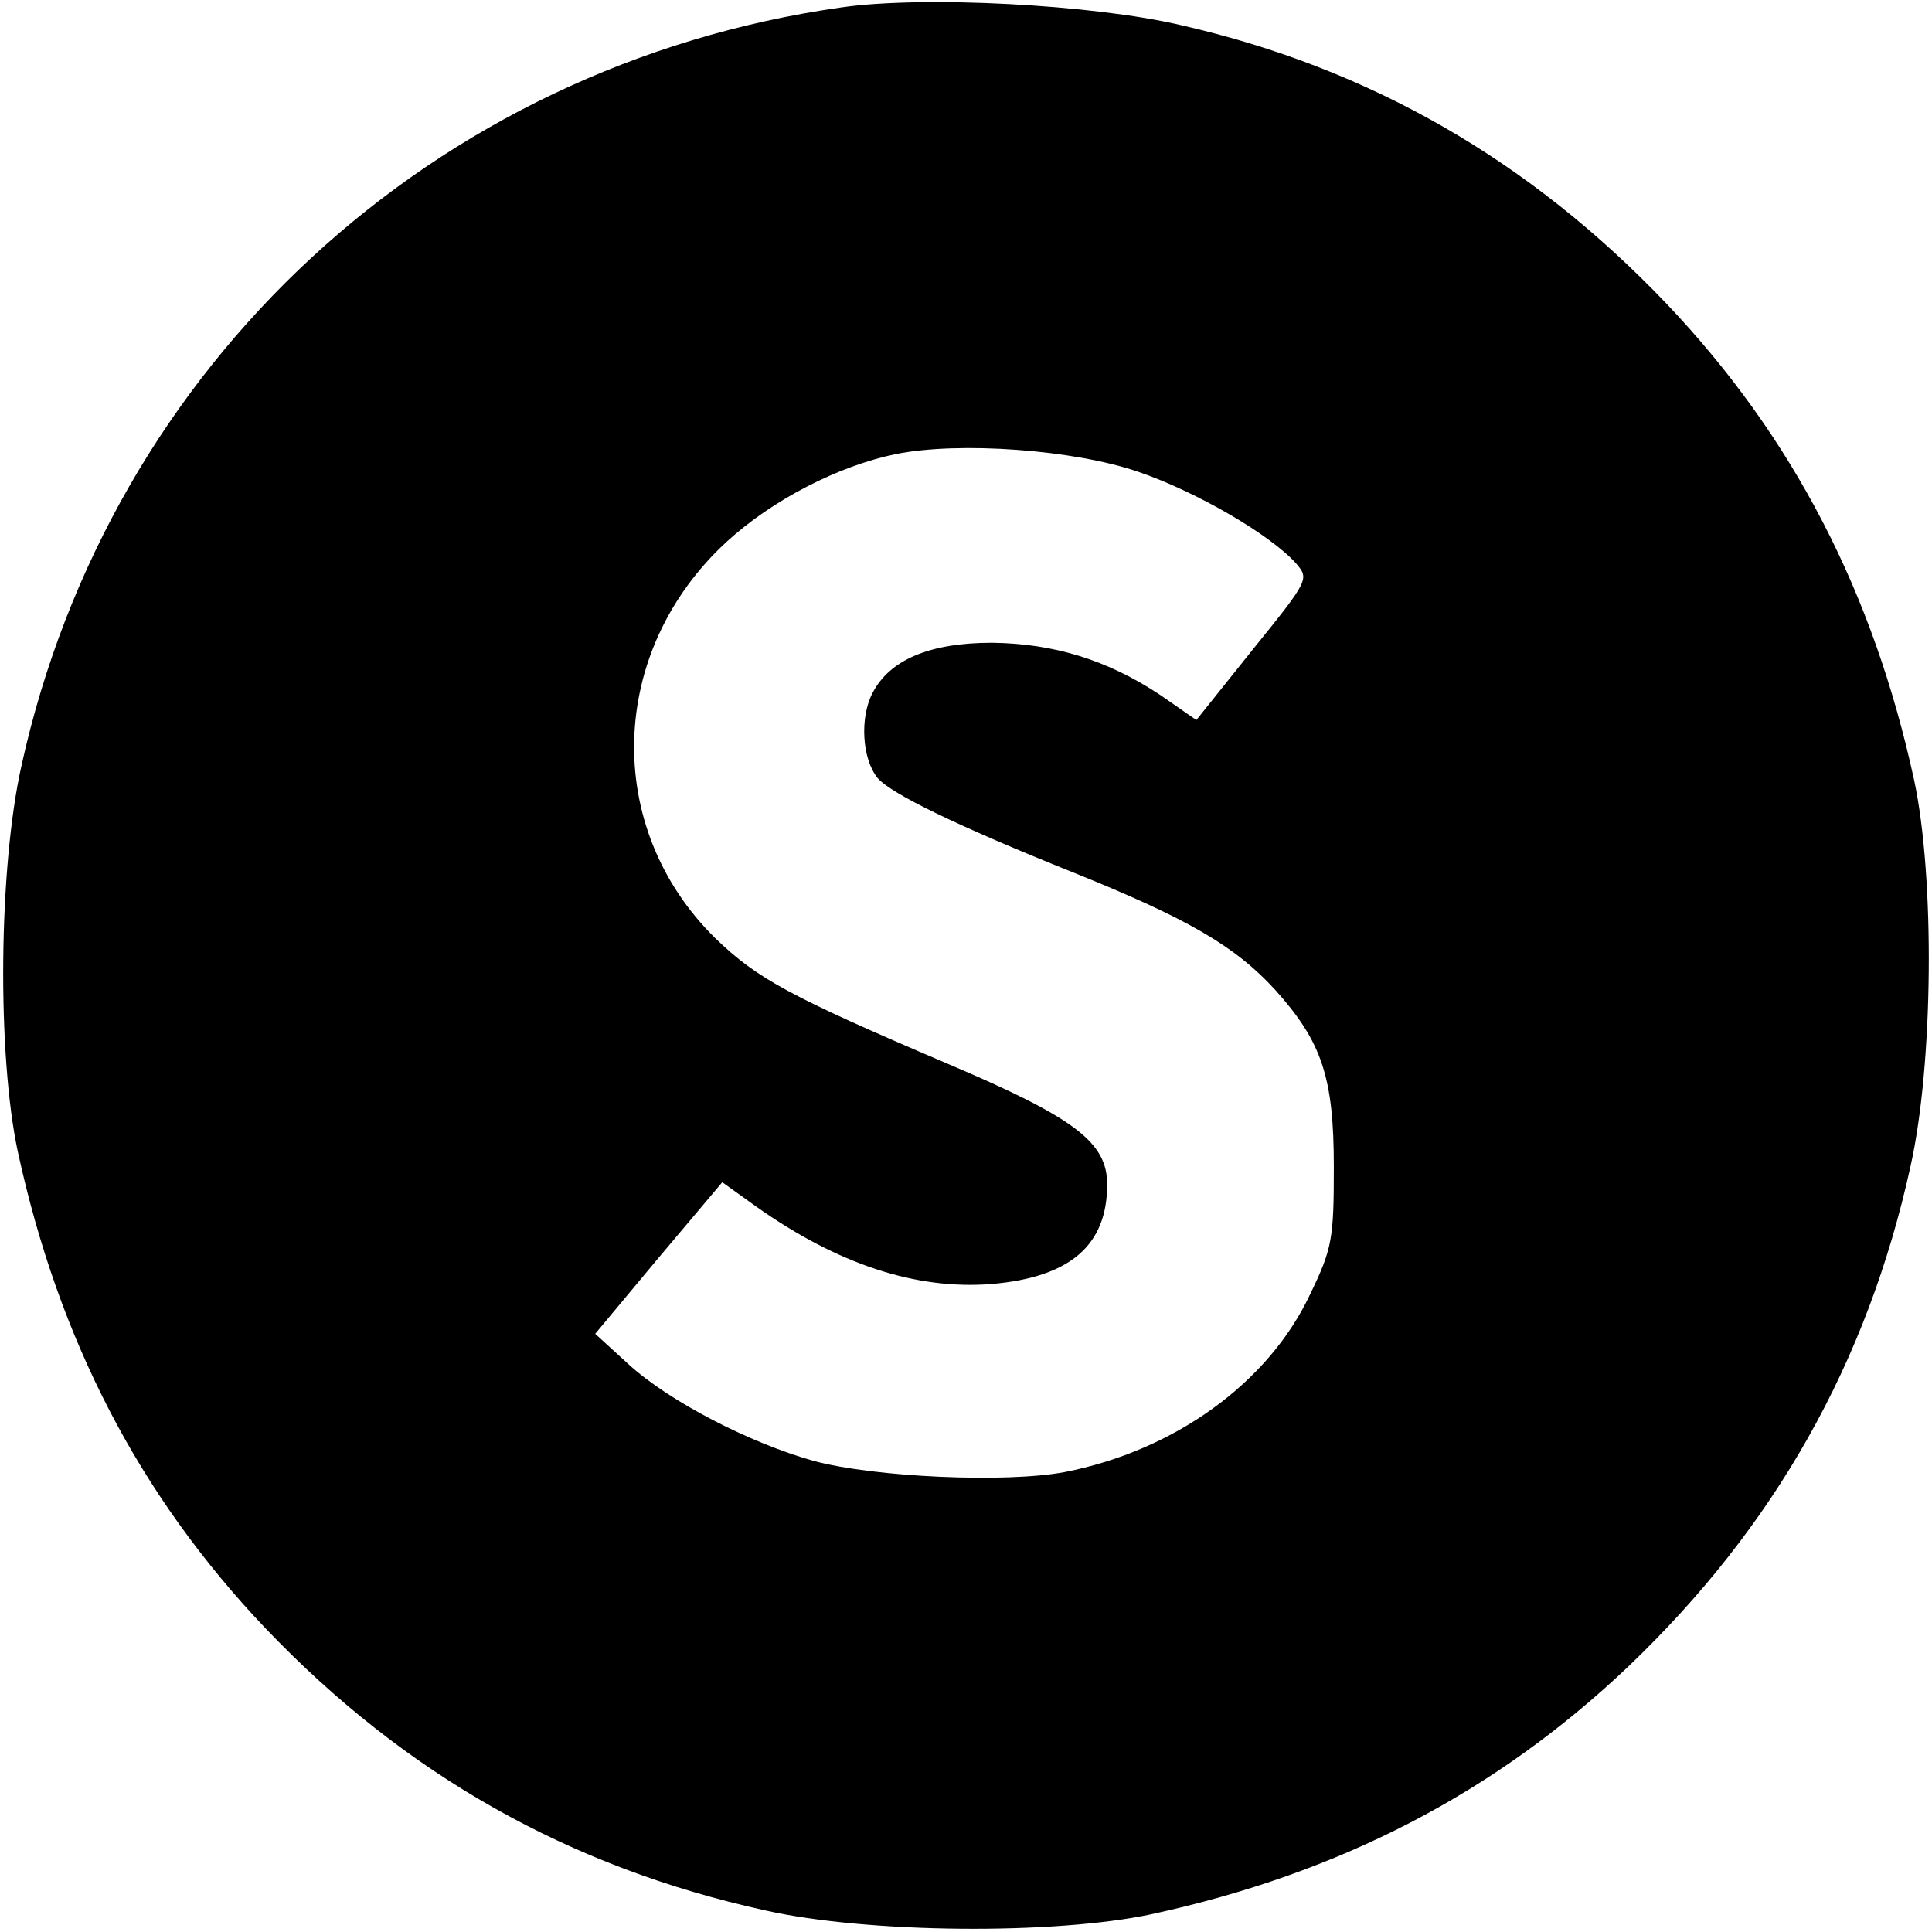
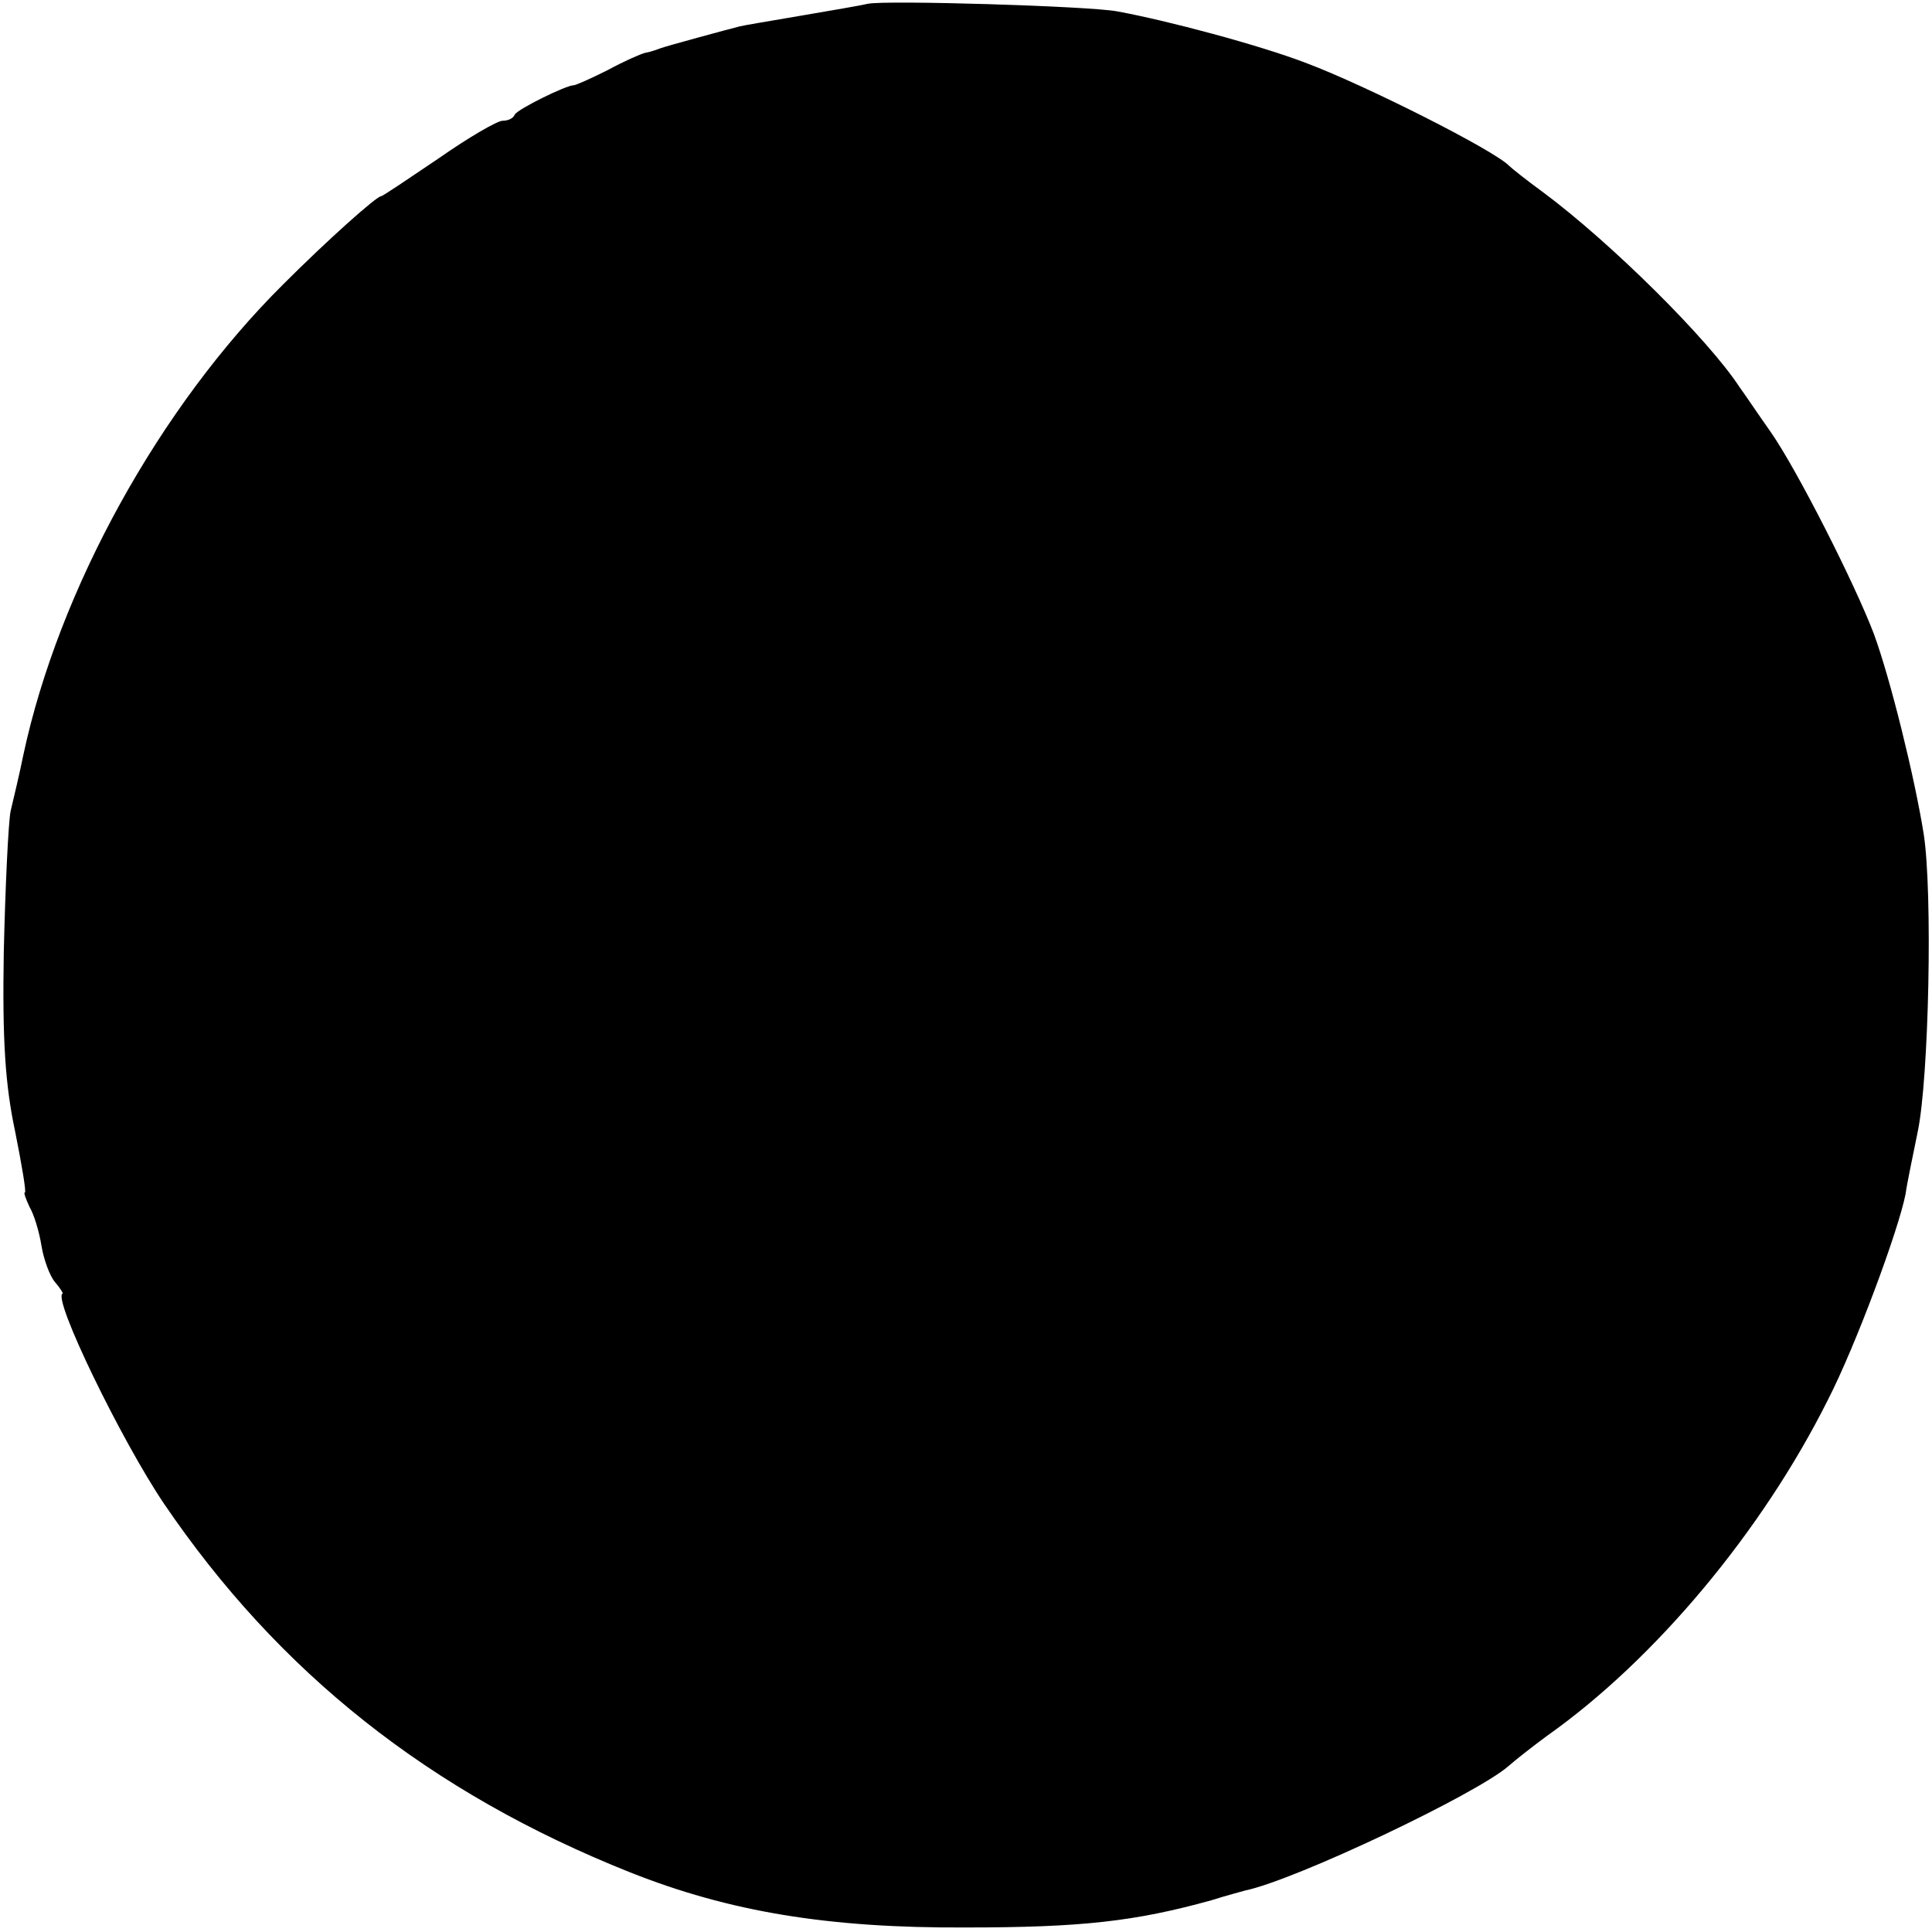
- <svg xmlns="http://www.w3.org/2000/svg" version="1.0" width="260pt" height="260pt" viewBox="0 0 260 260" preserveAspectRatio="xMidYMid meet">
-   <g transform="translate(0,260) scale(0.1,-0.1)" fill="#000000" stroke="none">
-     <path d="M1132 2590 c-549 -78 -984 -480 -1103 -1020 -31 -138 -33 -389 -5 -520 55 -253 163 -462 333 -641 188 -197 409 -322 673 -380 138 -31 389 -33 520 -5 253 55 462 163 641 333 197 188 322 409 380 673 31 138 33 389 5 520 -55 253 -163 462 -333 641 -184 193 -399 317 -653 375 -118 28 -348 40 -458 24z m400 -625 c79 -27 178 -85 212 -123 18 -21 18 -22 -58 -116 l-76 -95 -49 34 c-71 47 -143 69 -226 70 -84 0 -138 -23 -161 -68 -17 -33 -14 -88 7 -114 18 -21 106 -64 263 -127 154 -62 218 -99 272 -158 63 -70 79 -118 79 -238 0 -97 -2 -110 -32 -172 -56 -119 -182 -210 -330 -239 -79 -15 -257 -7 -338 15 -86 24 -194 80 -248 129 l-46 42 85 102 86 102 46 -33 c109 -77 214 -112 316 -104 106 9 156 52 156 134 0 57 -44 90 -216 163 -211 90 -255 114 -311 168 -152 149 -145 387 15 534 61 56 150 102 228 118 85 17 239 6 326 -24z" />
+ <svg xmlns="http://www.w3.org/2000/svg" version="1.0" width="256pt" height="256pt" viewBox="0 0 256 256" preserveAspectRatio="xMidYMid meet">
+   <g transform="translate(0,256) scale(0.1,-0.1)" fill="#000000" stroke="none">
+     <path d="M1150 2555 c-8 -2 -49 -9 -90 -16 -41 -7 -77 -13 -80 -14 -16 -4 -97 -26 -105 -29 -5 -2 -14 -5 -20 -6 -5 -1 -28 -11 -50 -23 -22 -11 -42 -20 -45 -20 -10 0 -75 -32 -78 -39 -2 -5 -9 -8 -16 -8 -7 0 -45 -22 -85 -50 -40 -27 -74 -50 -76 -50 -6 0 -70 -57 -130 -117 -164 -163 -297 -404 -344 -623 -5 -25 -13 -58 -17 -75 -3 -16 -7 -100 -9 -187 -2 -117 2 -176 15 -237 9 -45 15 -81 13 -81 -2 0 1 -8 6 -19 6 -10 13 -33 16 -52 3 -18 11 -40 18 -48 7 -8 11 -15 10 -15 -14 -6 78 -195 134 -278 152 -224 352 -383 618 -489 131 -52 262 -74 445 -73 153 0 224 8 325 36 22 7 42 12 45 13 67 14 307 128 349 165 9 8 32 26 51 40 143 101 285 271 372 445 37 72 94 226 103 273 2 15 10 52 16 82 15 71 20 318 8 395 -12 75 -44 205 -66 265 -25 66 -102 218 -137 268 -17 24 -35 51 -41 59 -41 63 -170 191 -260 258 -22 16 -42 32 -45 35 -20 21 -191 107 -268 136 -62 24 -186 57 -252 69 -38 7 -306 15 -330 10z" />
  </g>
</svg>
